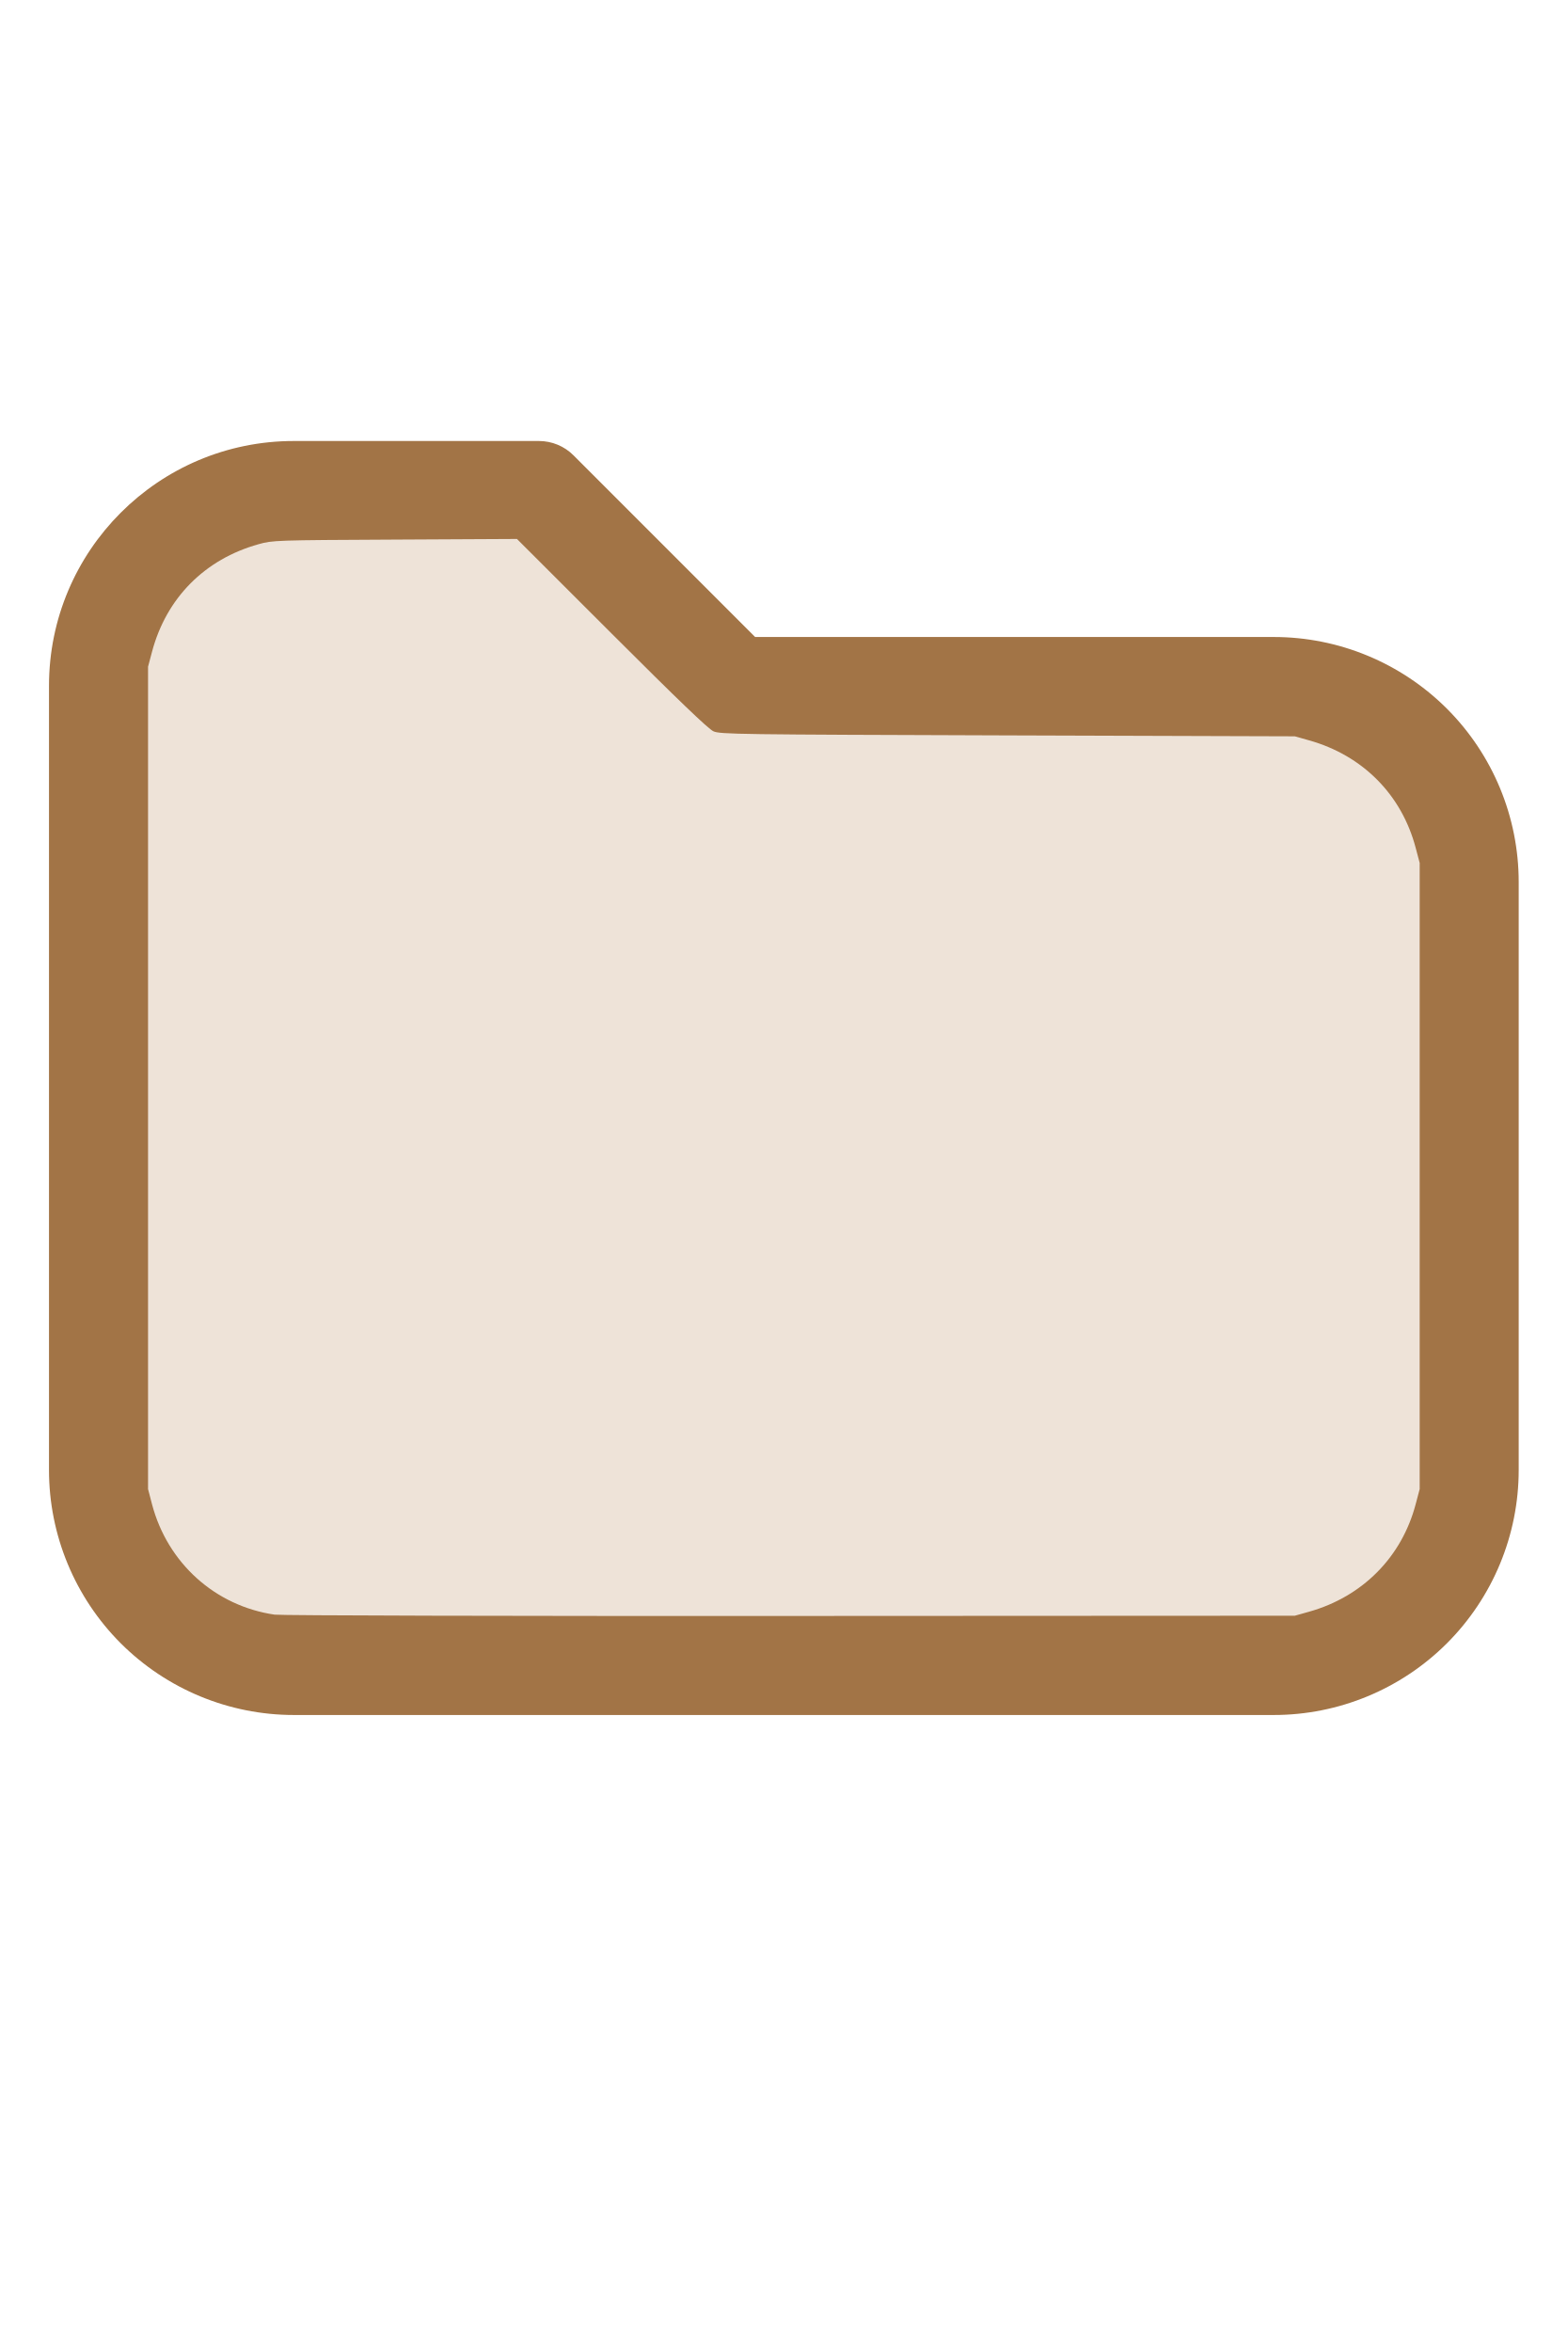
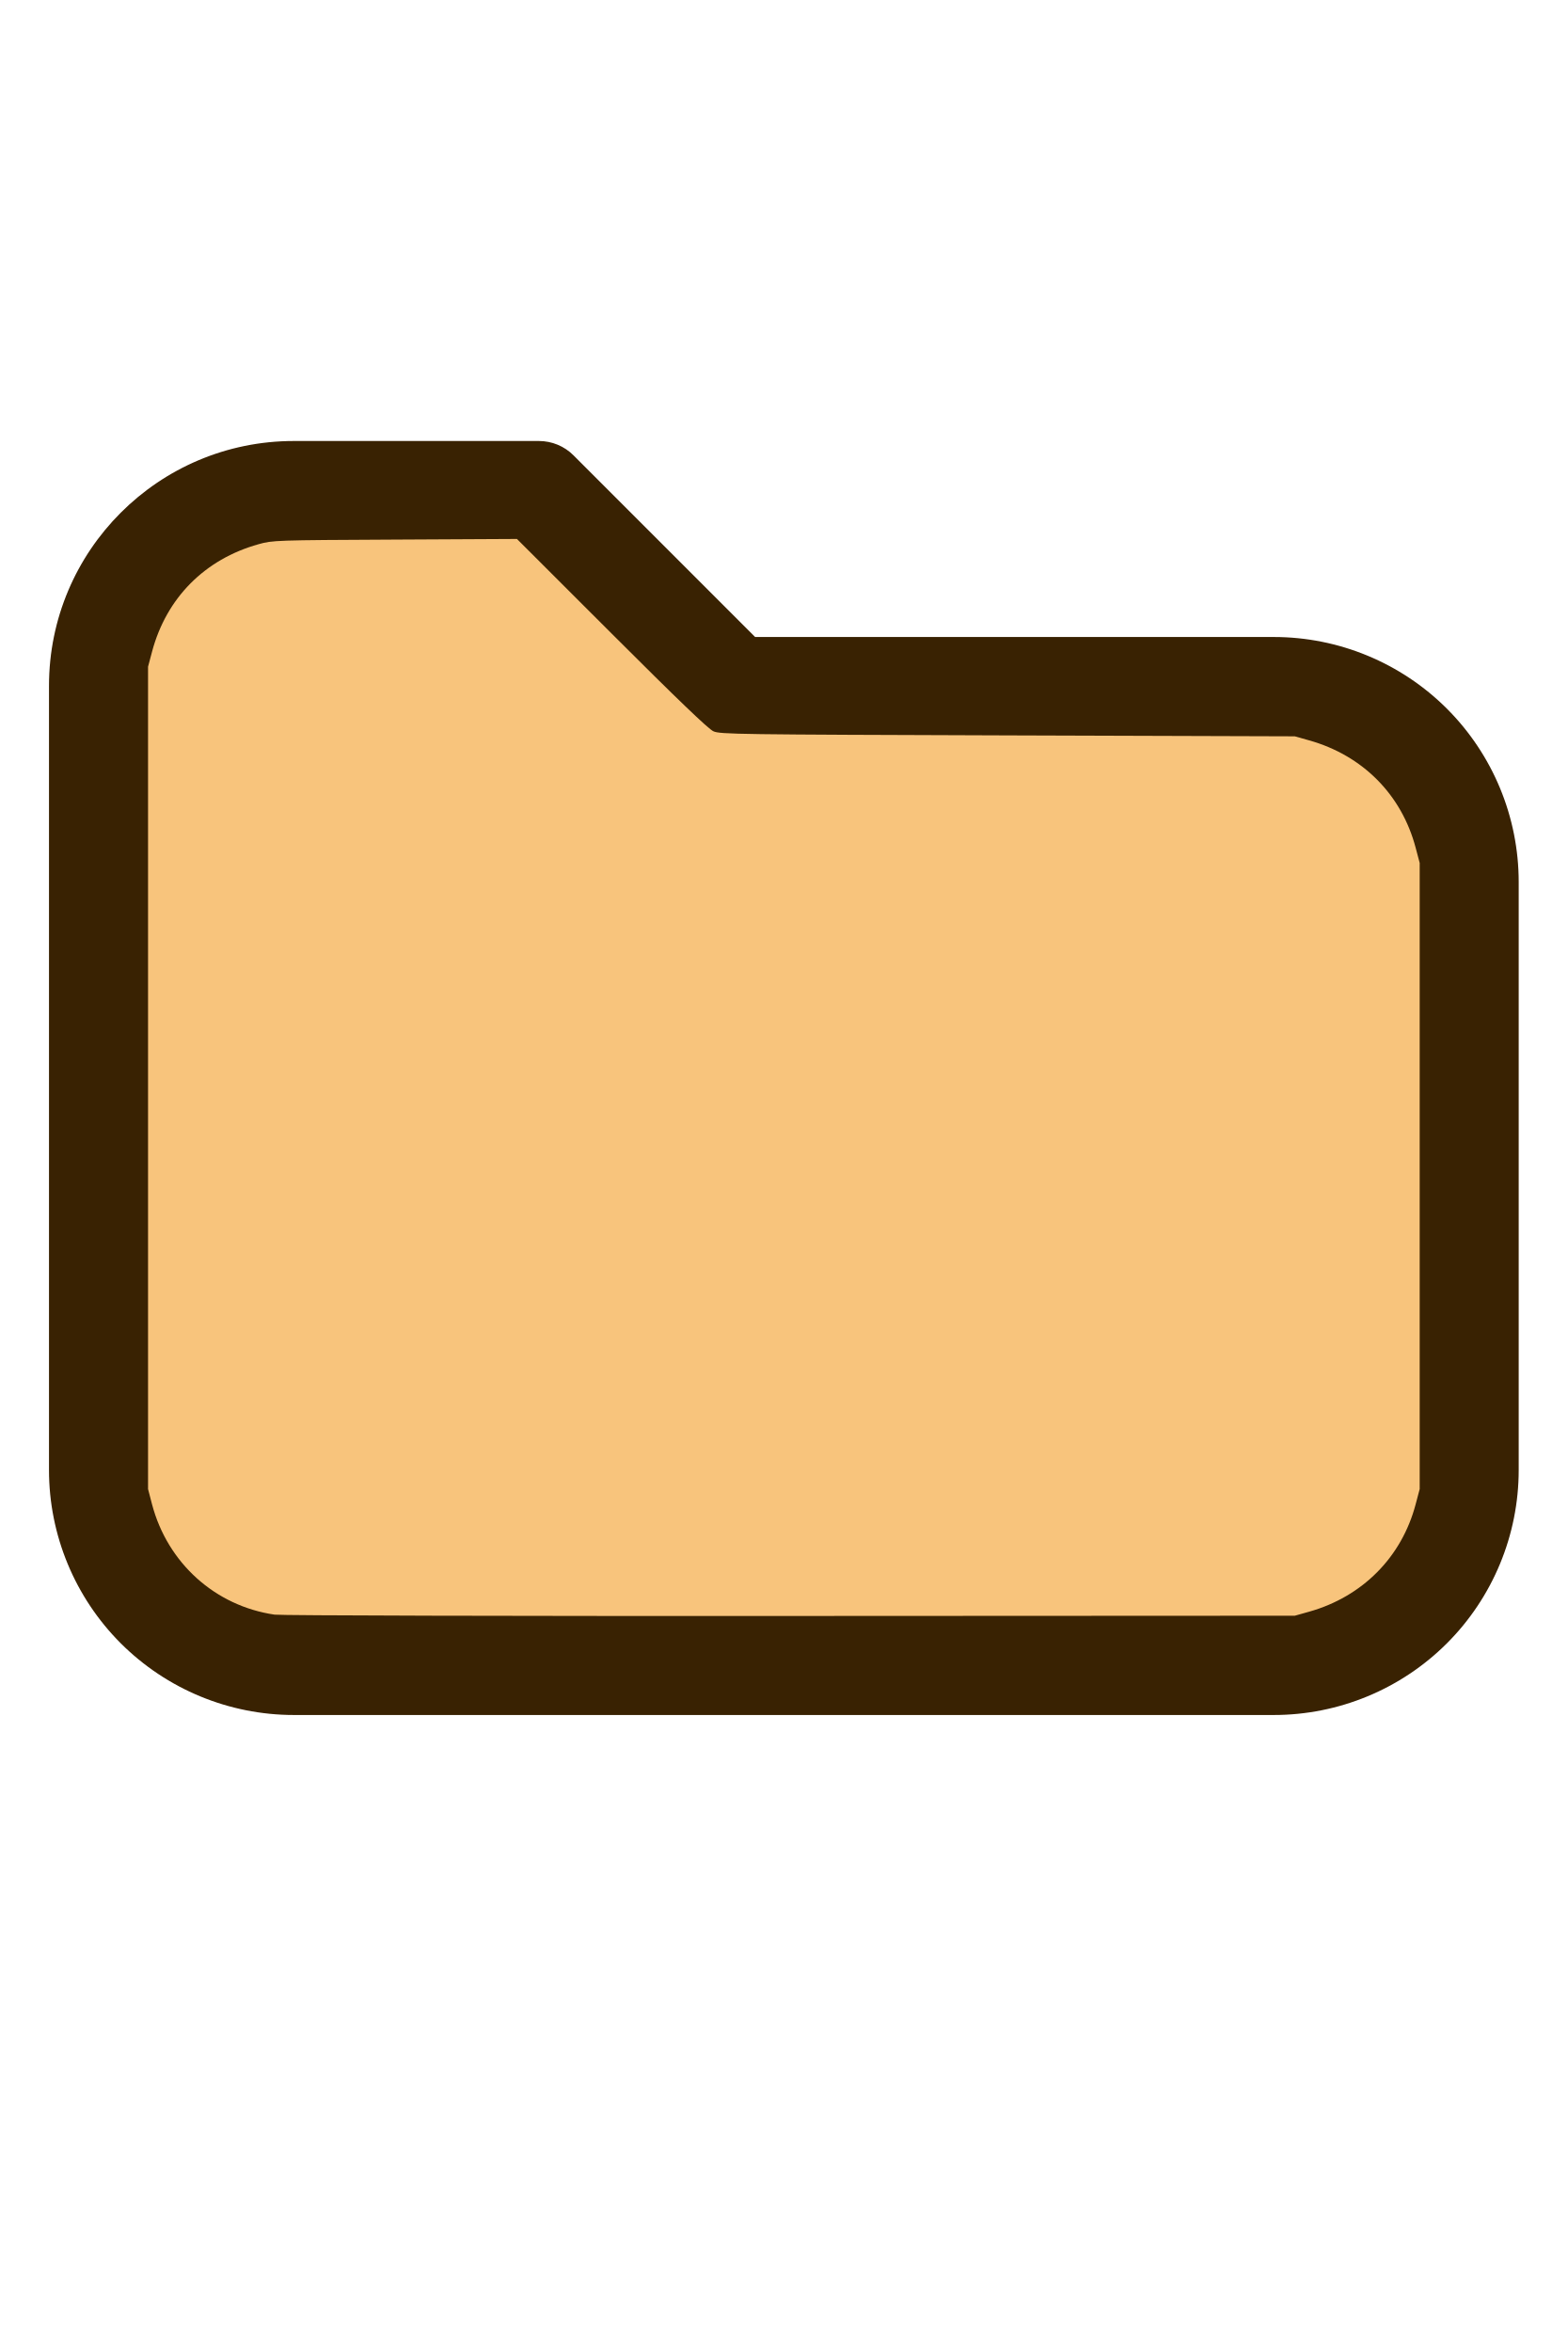
<svg xmlns="http://www.w3.org/2000/svg" version="1.1" width="16" height="24" viewBox="0 0 32 32" xml:space="preserve">
-   <g style="fill:#A27446;">
+   <g style="fill:#392202;">
    <path d="M1,5.998l-0,16.002c-0,1.326 0.527,2.598 1.464,3.536c0.938,0.937 2.21,1.464 3.536,1.464c5.322,0 14.678,-0 20,0c1.326,0 2.598,-0.527 3.536,-1.464c0.937,-0.938 1.464,-2.21 1.464,-3.536c0,-3.486 0,-8.514 0,-12c0,-1.326 -0.527,-2.598 -1.464,-3.536c-0.938,-0.937 -2.21,-1.464 -3.536,-1.464c-0,0 -10.586,0 -10.586,0c0,-0 -3.707,-3.707 -3.707,-3.707c-0.187,-0.188 -0.442,-0.293 -0.707,-0.293l-5.002,0c-2.76,0 -4.998,2.238 -4.998,4.998Zm2,-0l-0,16.002c-0,0.796 0.316,1.559 0.879,2.121c0.562,0.563 1.325,0.879 2.121,0.879l20,0c0.796,0 1.559,-0.316 2.121,-0.879c0.563,-0.562 0.879,-1.325 0.879,-2.121c0,-3.486 0,-8.514 0,-12c0,-0.796 -0.316,-1.559 -0.879,-2.121c-0.562,-0.563 -1.325,-0.879 -2.121,-0.879c-7.738,0 -11,0 -11,0c-0.265,0 -0.52,-0.105 -0.707,-0.293c-0,0 -3.707,-3.707 -3.707,-3.707c-0,0 -4.588,0 -4.588,0c-1.656,0 -2.998,1.342 -2.998,2.998Z" />
  </g>
-   <g style="fill:#EEE3D8;stroke-width:0;">
+   <g style="fill:#F8C47C;stroke-width:0;">
    <path d="M 5.606,24.952 C 4.392,24.775 3.42,23.9 3.103,22.699 L 3.022,22.389 V 13.998 5.606 L 3.104,5.298 C 3.396,4.203 4.18,3.412 5.279,3.106 5.565,3.026 5.615,3.024 8.061,3.012 l 2.491,-0.013 1.932,1.93 c 1.344,1.343 1.976,1.95 2.078,1.995 0.137,0.062 0.474,0.066 6.007,0.084 l 5.861,0.019 0.291,0.082 c 1.095,0.308 1.89,1.109 2.176,2.193 l 0.082,0.309 V 16 22.389 l -0.082,0.309 c -0.284,1.079 -1.086,1.888 -2.176,2.194 l -0.291,0.082 -10.303,0.005 c -5.7,0.003 -10.4,-0.009 -10.521,-0.027 z" />
  </g>
</svg>
